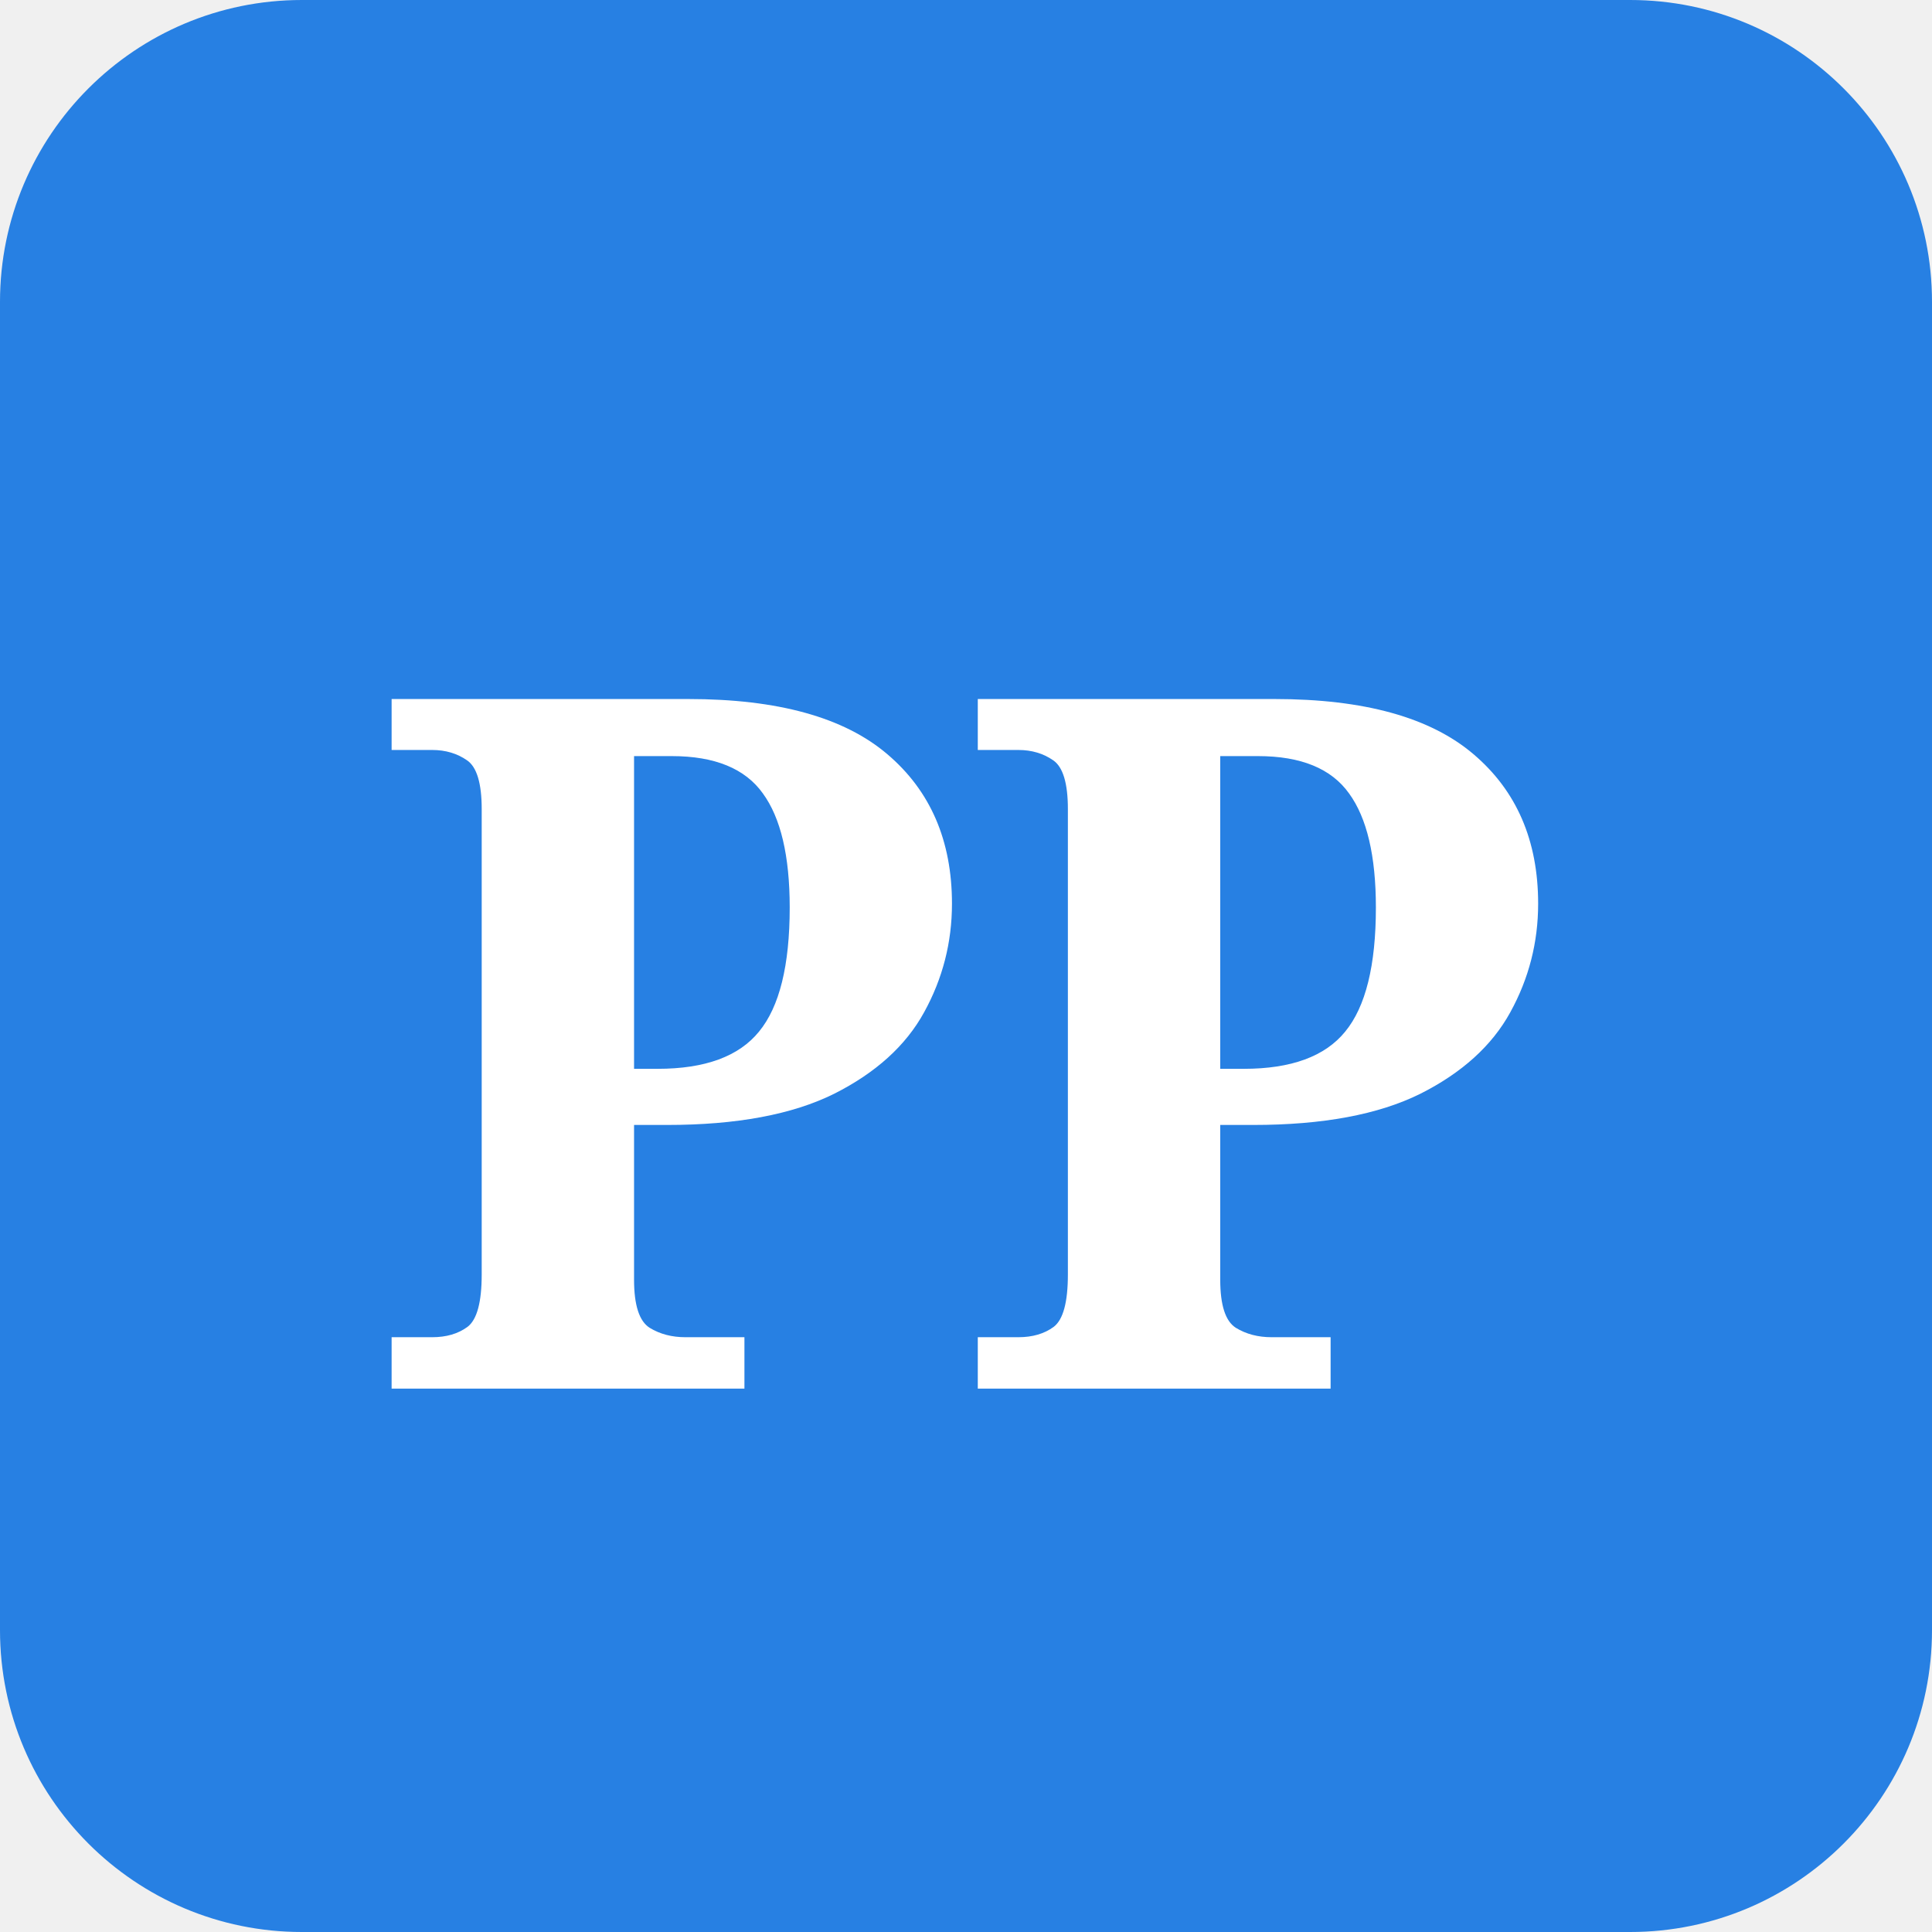
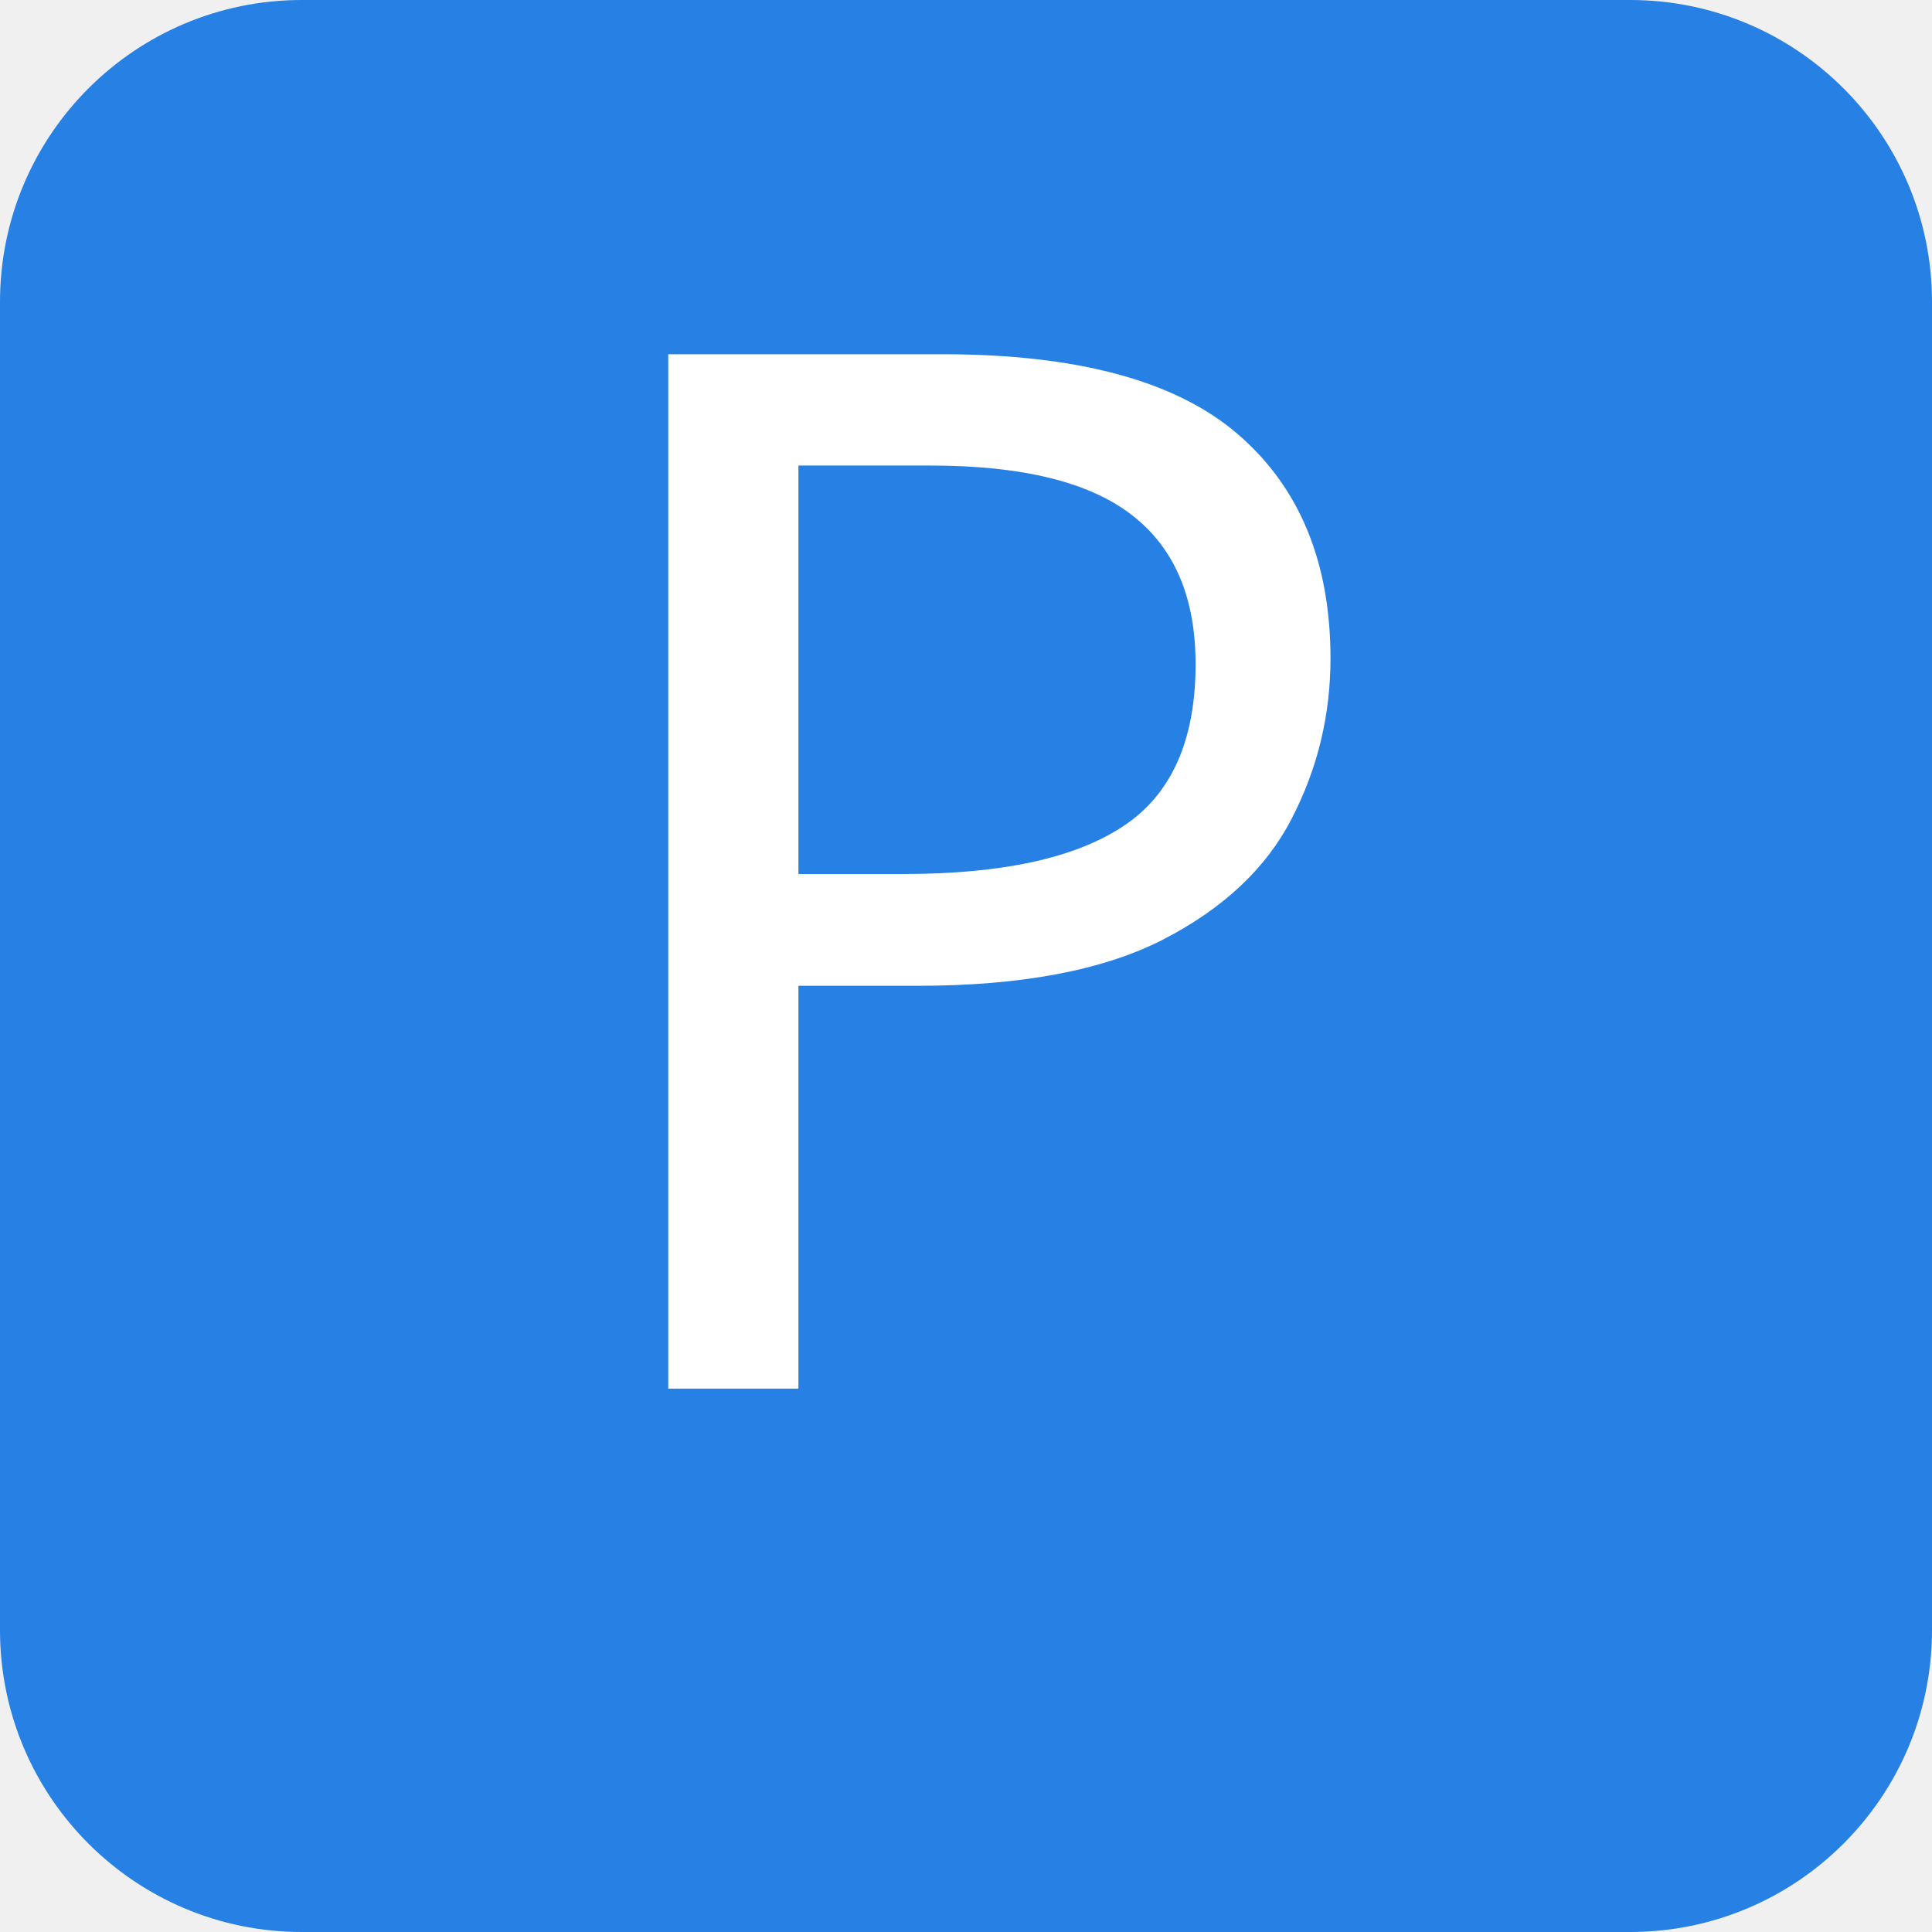
- <svg xmlns="http://www.w3.org/2000/svg" viewBox="0 0 64 64" width="64" height="64">
-   <rect width="64" height="64" rx="10" fill="#2780e3" />
-   <text x="32" y="46" font-family="Georgia, serif" font-size="32" font-weight="bold" text-anchor="middle" fill="white" letter-spacing="-1">PP</text>
+ <svg xmlns="http://www.w3.org/2000/svg" viewBox="0 0 64 64" width="64" height="64" version="1.1" id="svg6">
+   <defs id="defs10" />
+   <rect width="64" height="64" rx="10" fill="#2780e3" id="rect2" />
+   <text x="32" y="46" font-family="Georgia, serif" font-size="32px" font-weight="bold" text-anchor="middle" fill="#ffffff" letter-spacing="-1" id="text4" style="font-size:48px">
+     <tspan style="font-style:normal;font-variant:normal;font-weight:normal;font-stretch:normal;font-size:48px;font-family:Chalkboard;-inkscape-font-specification:Chalkboard" id="tspan912">P</tspan>
+   </text>
</svg>
